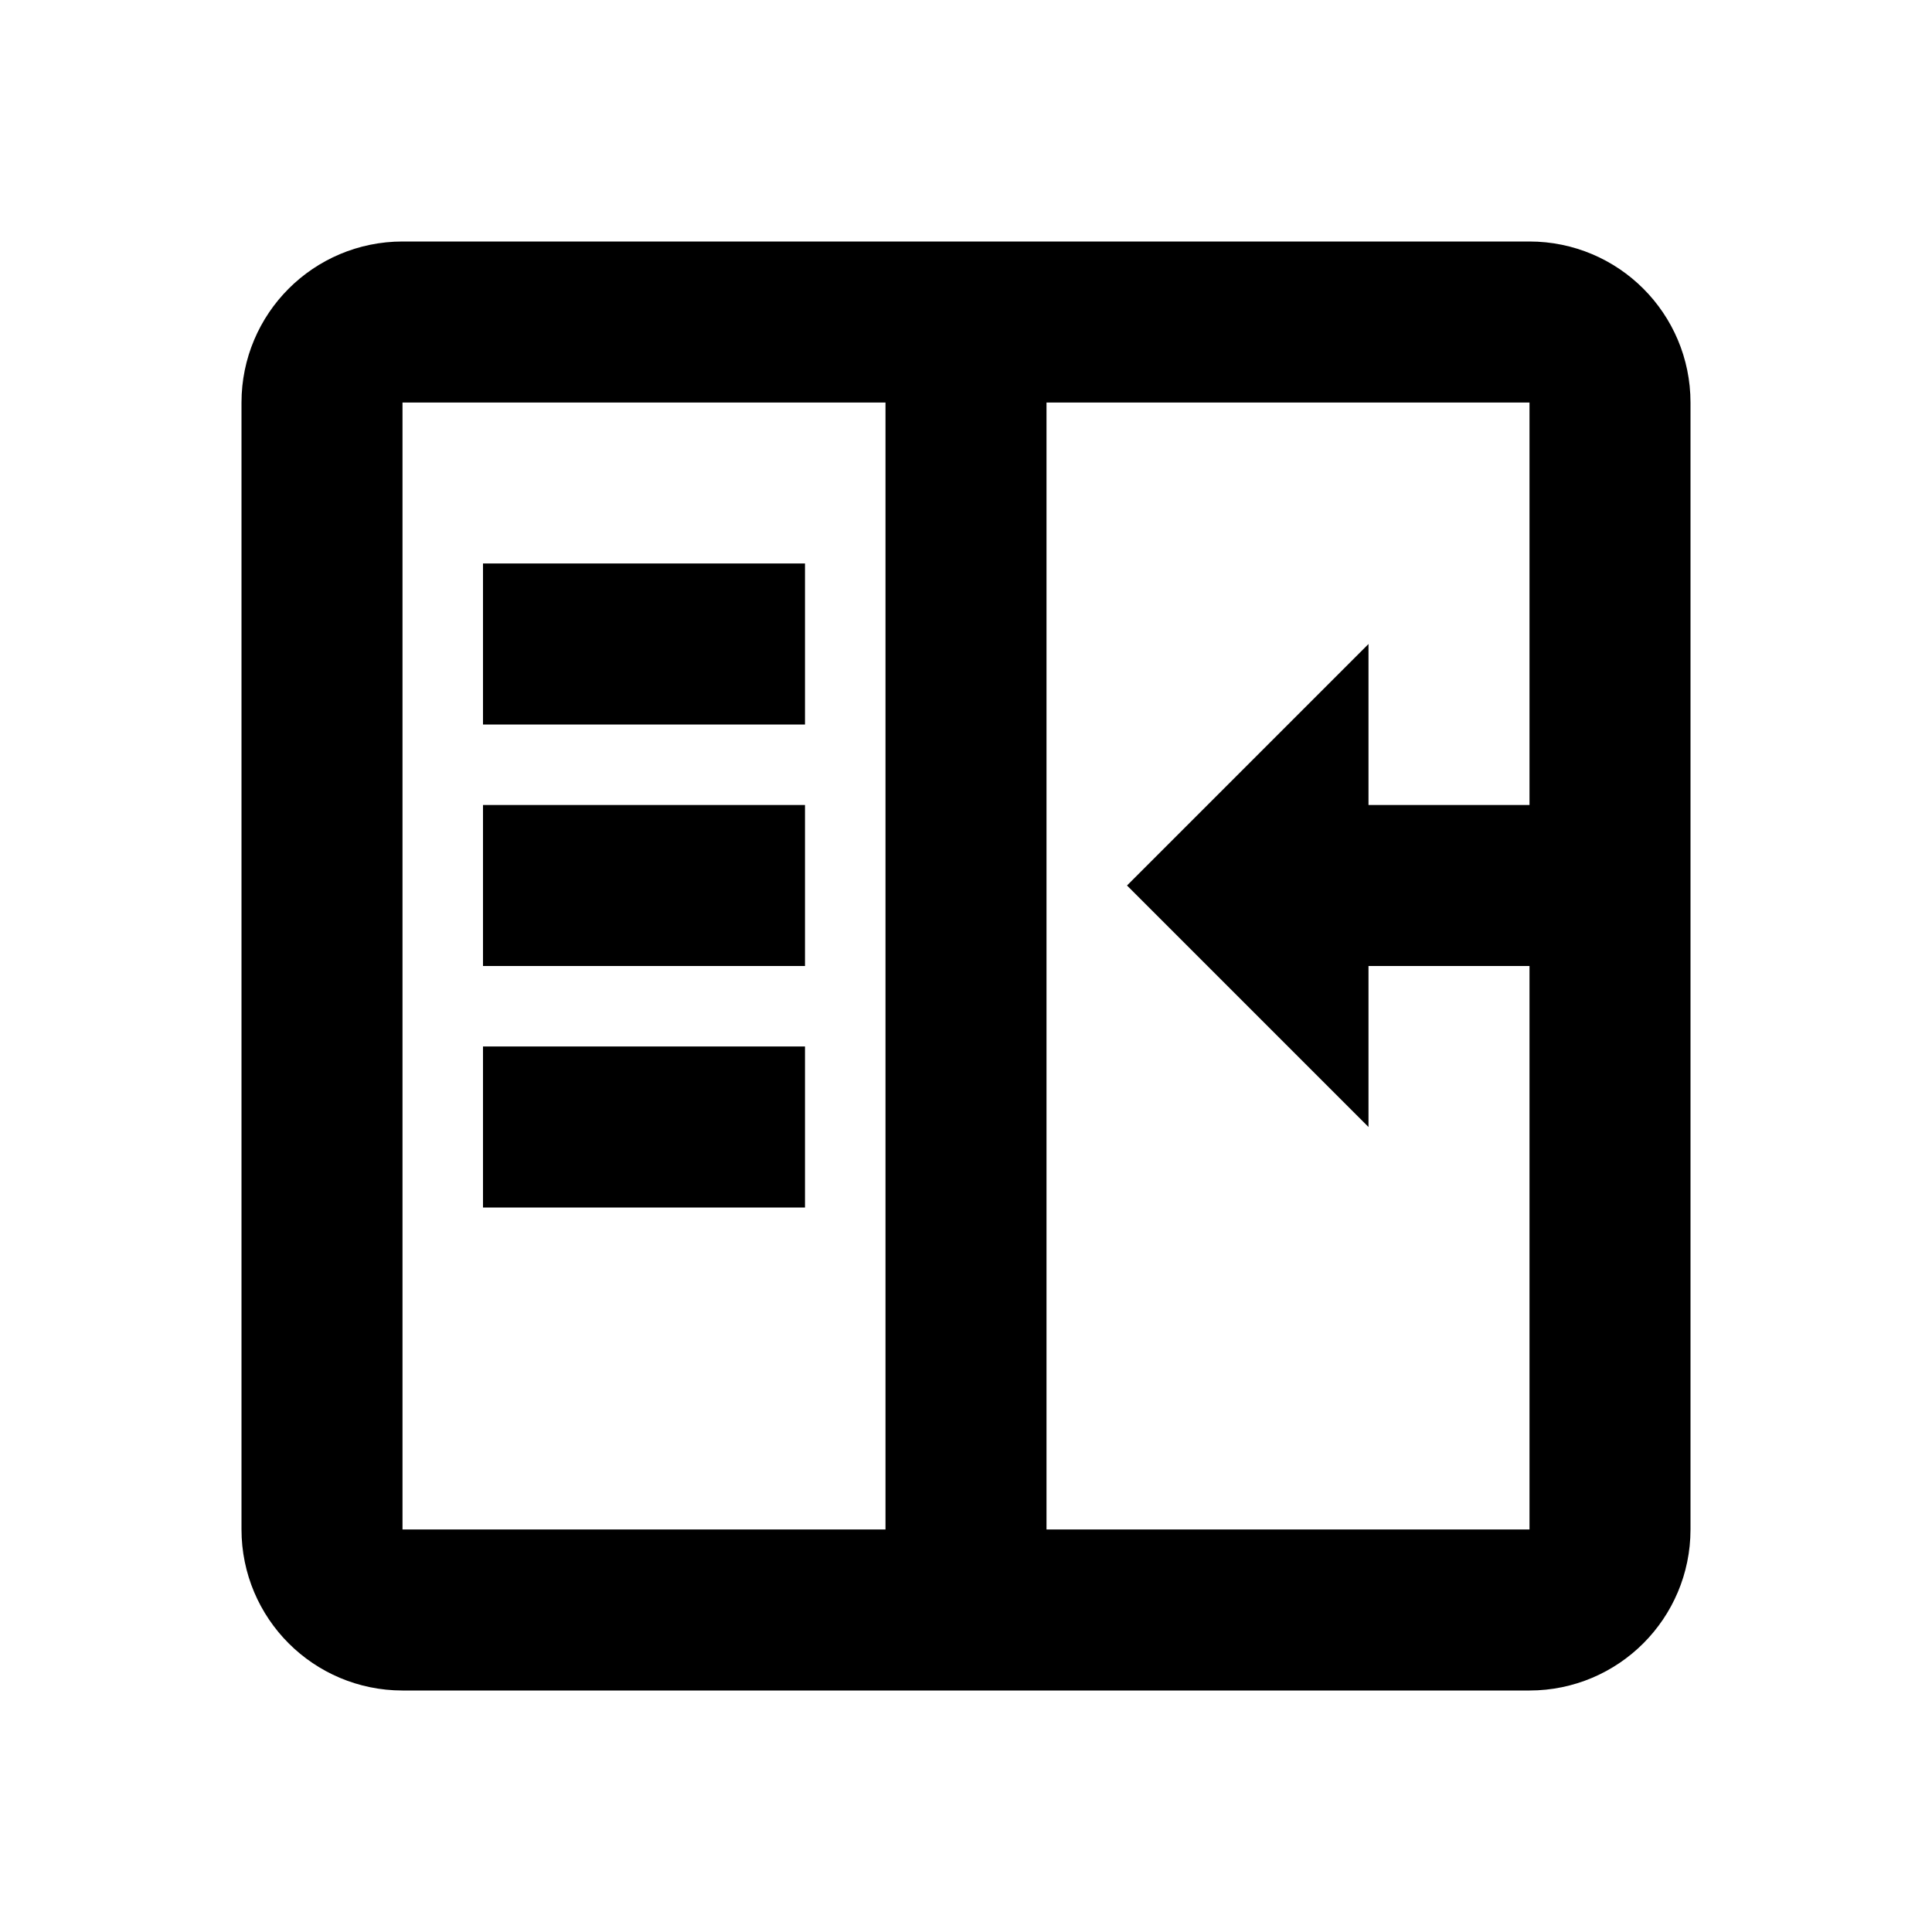
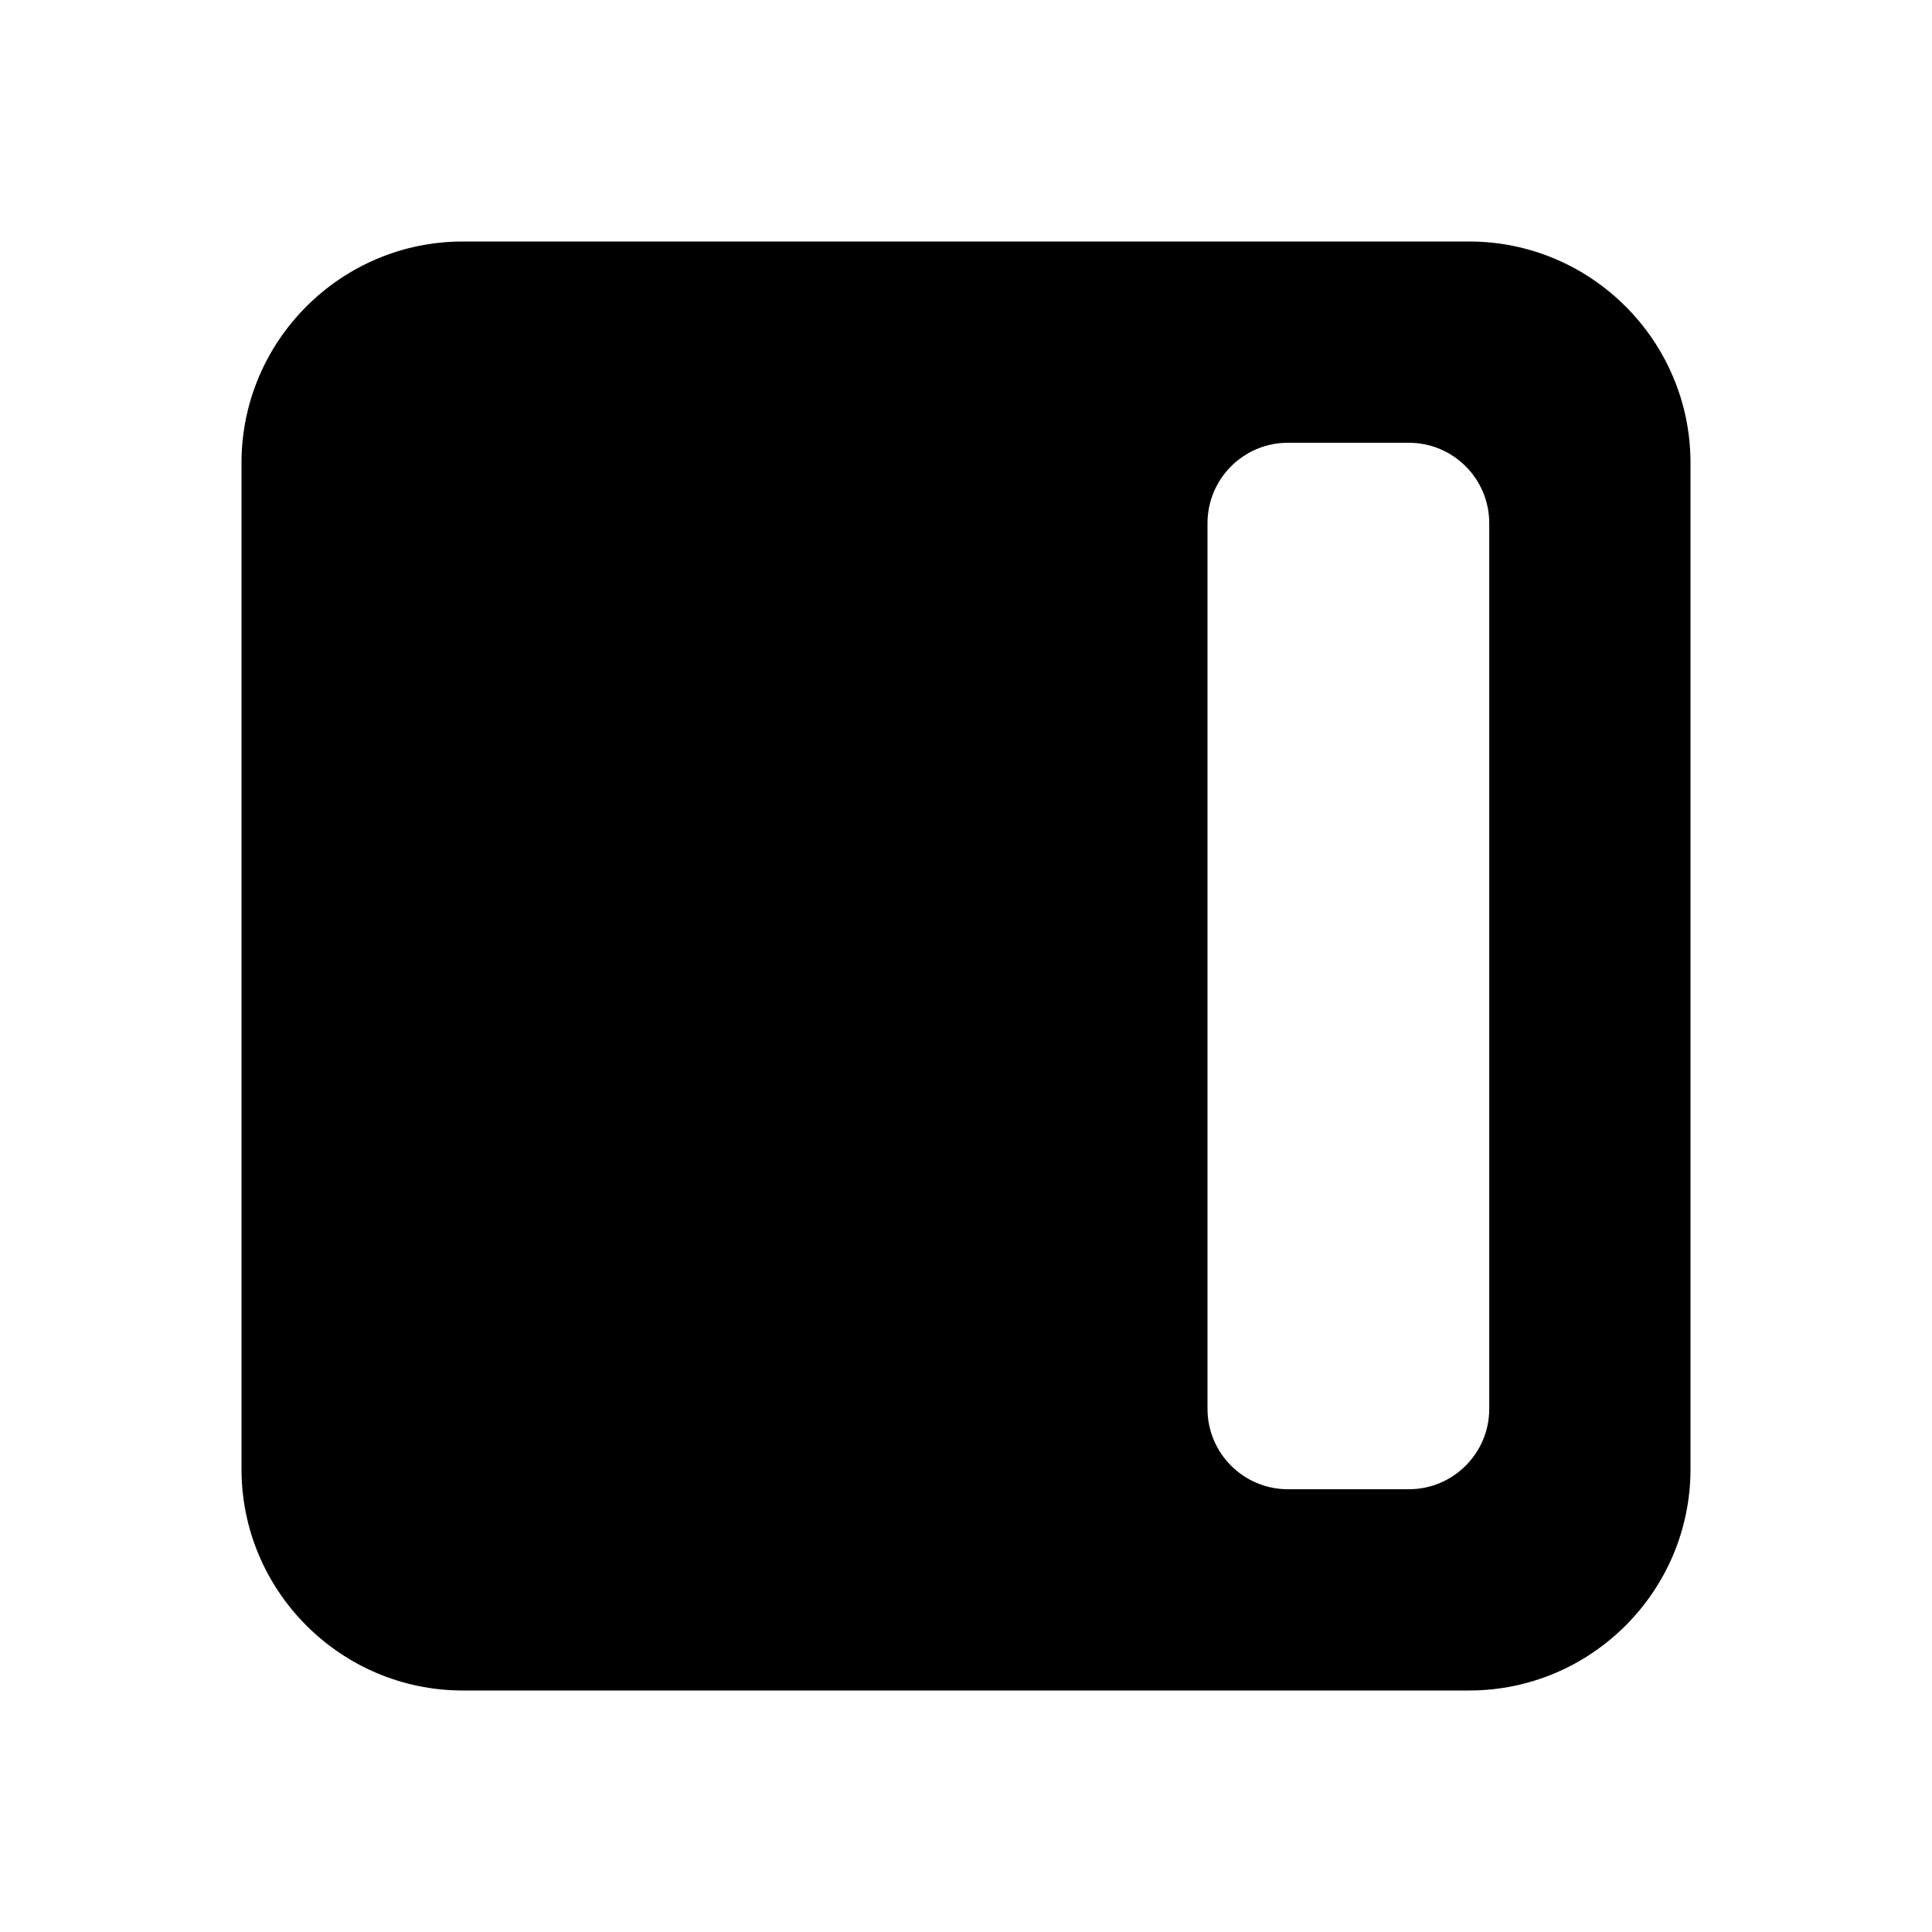
- <svg xmlns="http://www.w3.org/2000/svg" viewBox="0 0 24 24" width="24px" height="24px">
-   <path style="fill:none;stroke:#000000;stroke-width:2;stroke-linejoin:round;stroke-miterlimit:10;" d="M19,20c0.552,0,1-0.448,1-1V5c0-0.552-0.448-1-1-1H5C4.448,4,4,4.448,4,5v14c0,0.552,0.448,1,1,1H19z" />
-   <line style="fill:none;stroke:#000000;stroke-width:2;stroke-linejoin:round;stroke-miterlimit:10;" x1="12" y1="20" x2="12" y2="4" />
-   <line style="fill:none;stroke:#000000;stroke-width:2;stroke-linejoin:round;stroke-miterlimit:10;" x1="6" y1="11" x2="10" y2="11" />
-   <line style="fill:none;stroke:#000000;stroke-width:2;stroke-linejoin:round;stroke-miterlimit:10;" x1="6" y1="8" x2="10" y2="8" />
-   <line style="fill:none;stroke:#000000;stroke-width:2;stroke-linejoin:round;stroke-miterlimit:10;" x1="6" y1="14" x2="10" y2="14" />
-   <polygon points="17,8 14,11 17,14 " />
-   <line style="fill:none;stroke:#000000;stroke-width:2;stroke-linejoin:round;stroke-miterlimit:10;" x1="20" y1="11" x2="16" y2="11" />
+ <svg xmlns="http://www.w3.org/2000/svg" version="1.1" id="Layer_1" x="0px" y="0px" viewBox="0 0 48 48" style="enable-background:new 0 0 48 48;" xml:space="preserve">
+   <path d="M6,11.5v25c0,3.032,2.468,5.5,5.5,5.5h25c3.032,0,5.5-2.468,5.5-5.5v-25C42,8.468,39.532,6,36.5,6h-25  C8.468,6,6,8.468,6,11.5z M30,13c0-1.105,0.895-2,2-2h3c1.105,0,2,0.895,2,2v22c0,1.105-0.895,2-2,2h-3c-1.105,0-2-0.895-2-2V13z" />
</svg>
